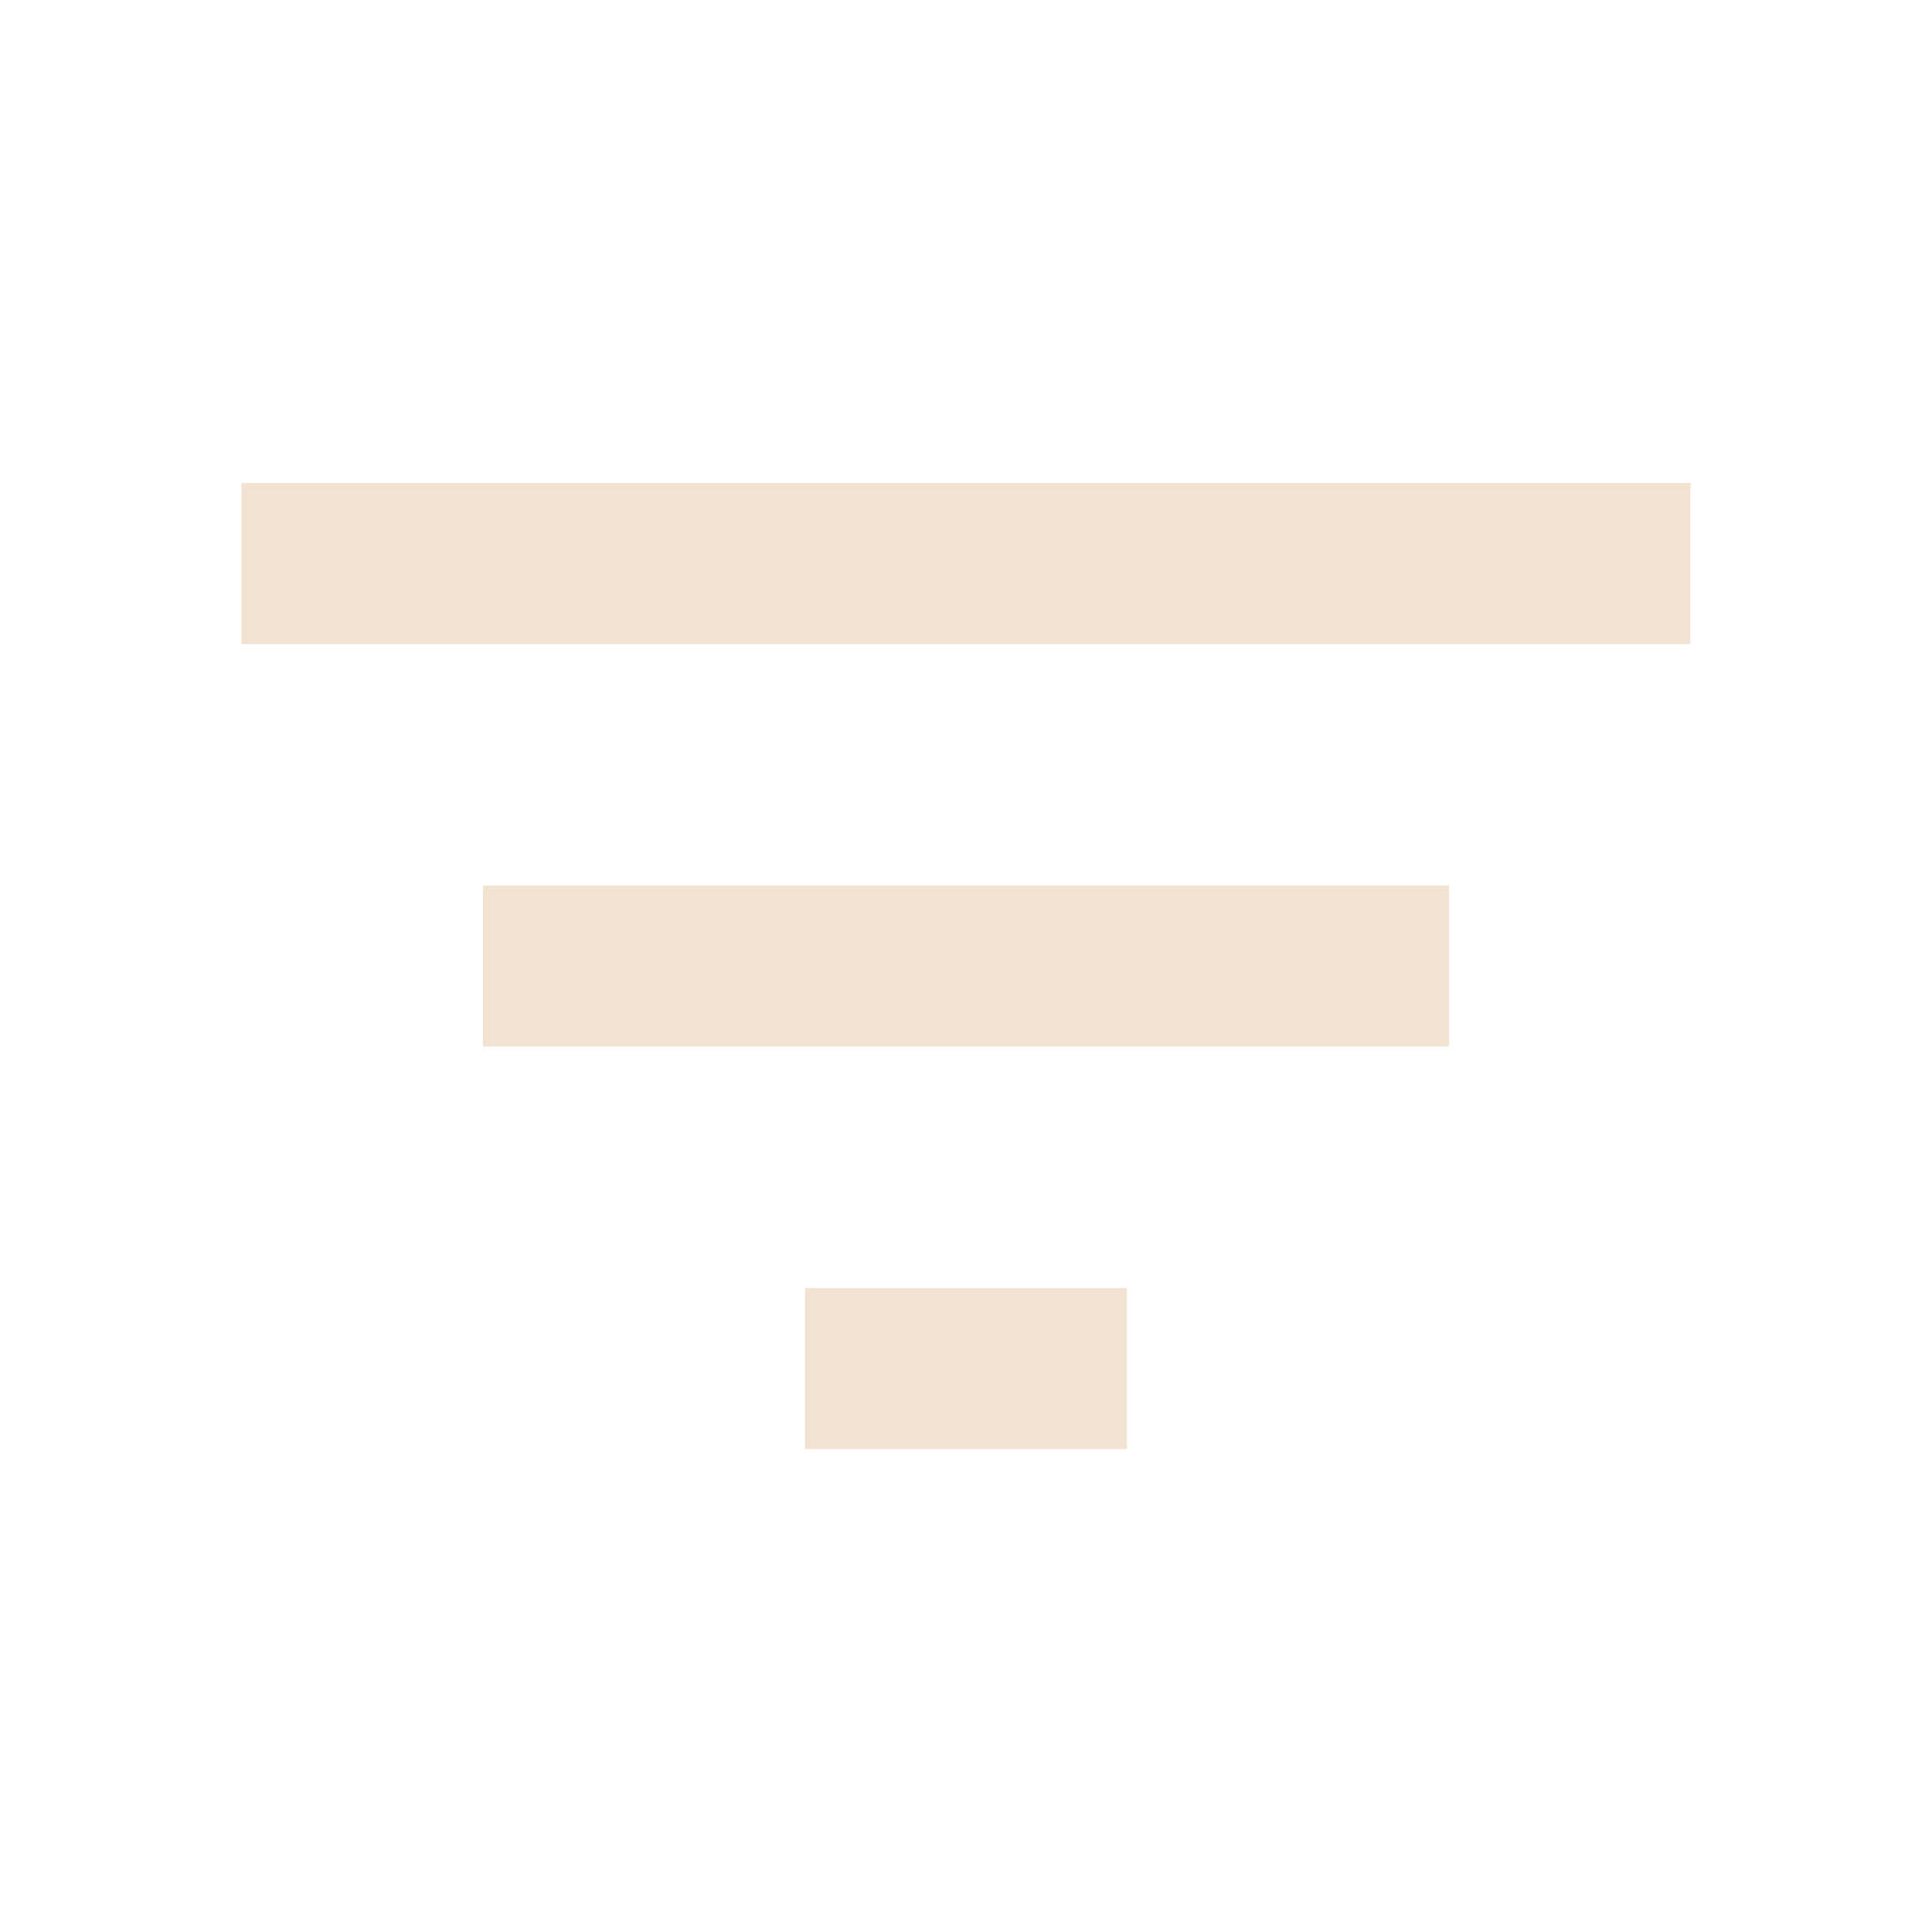
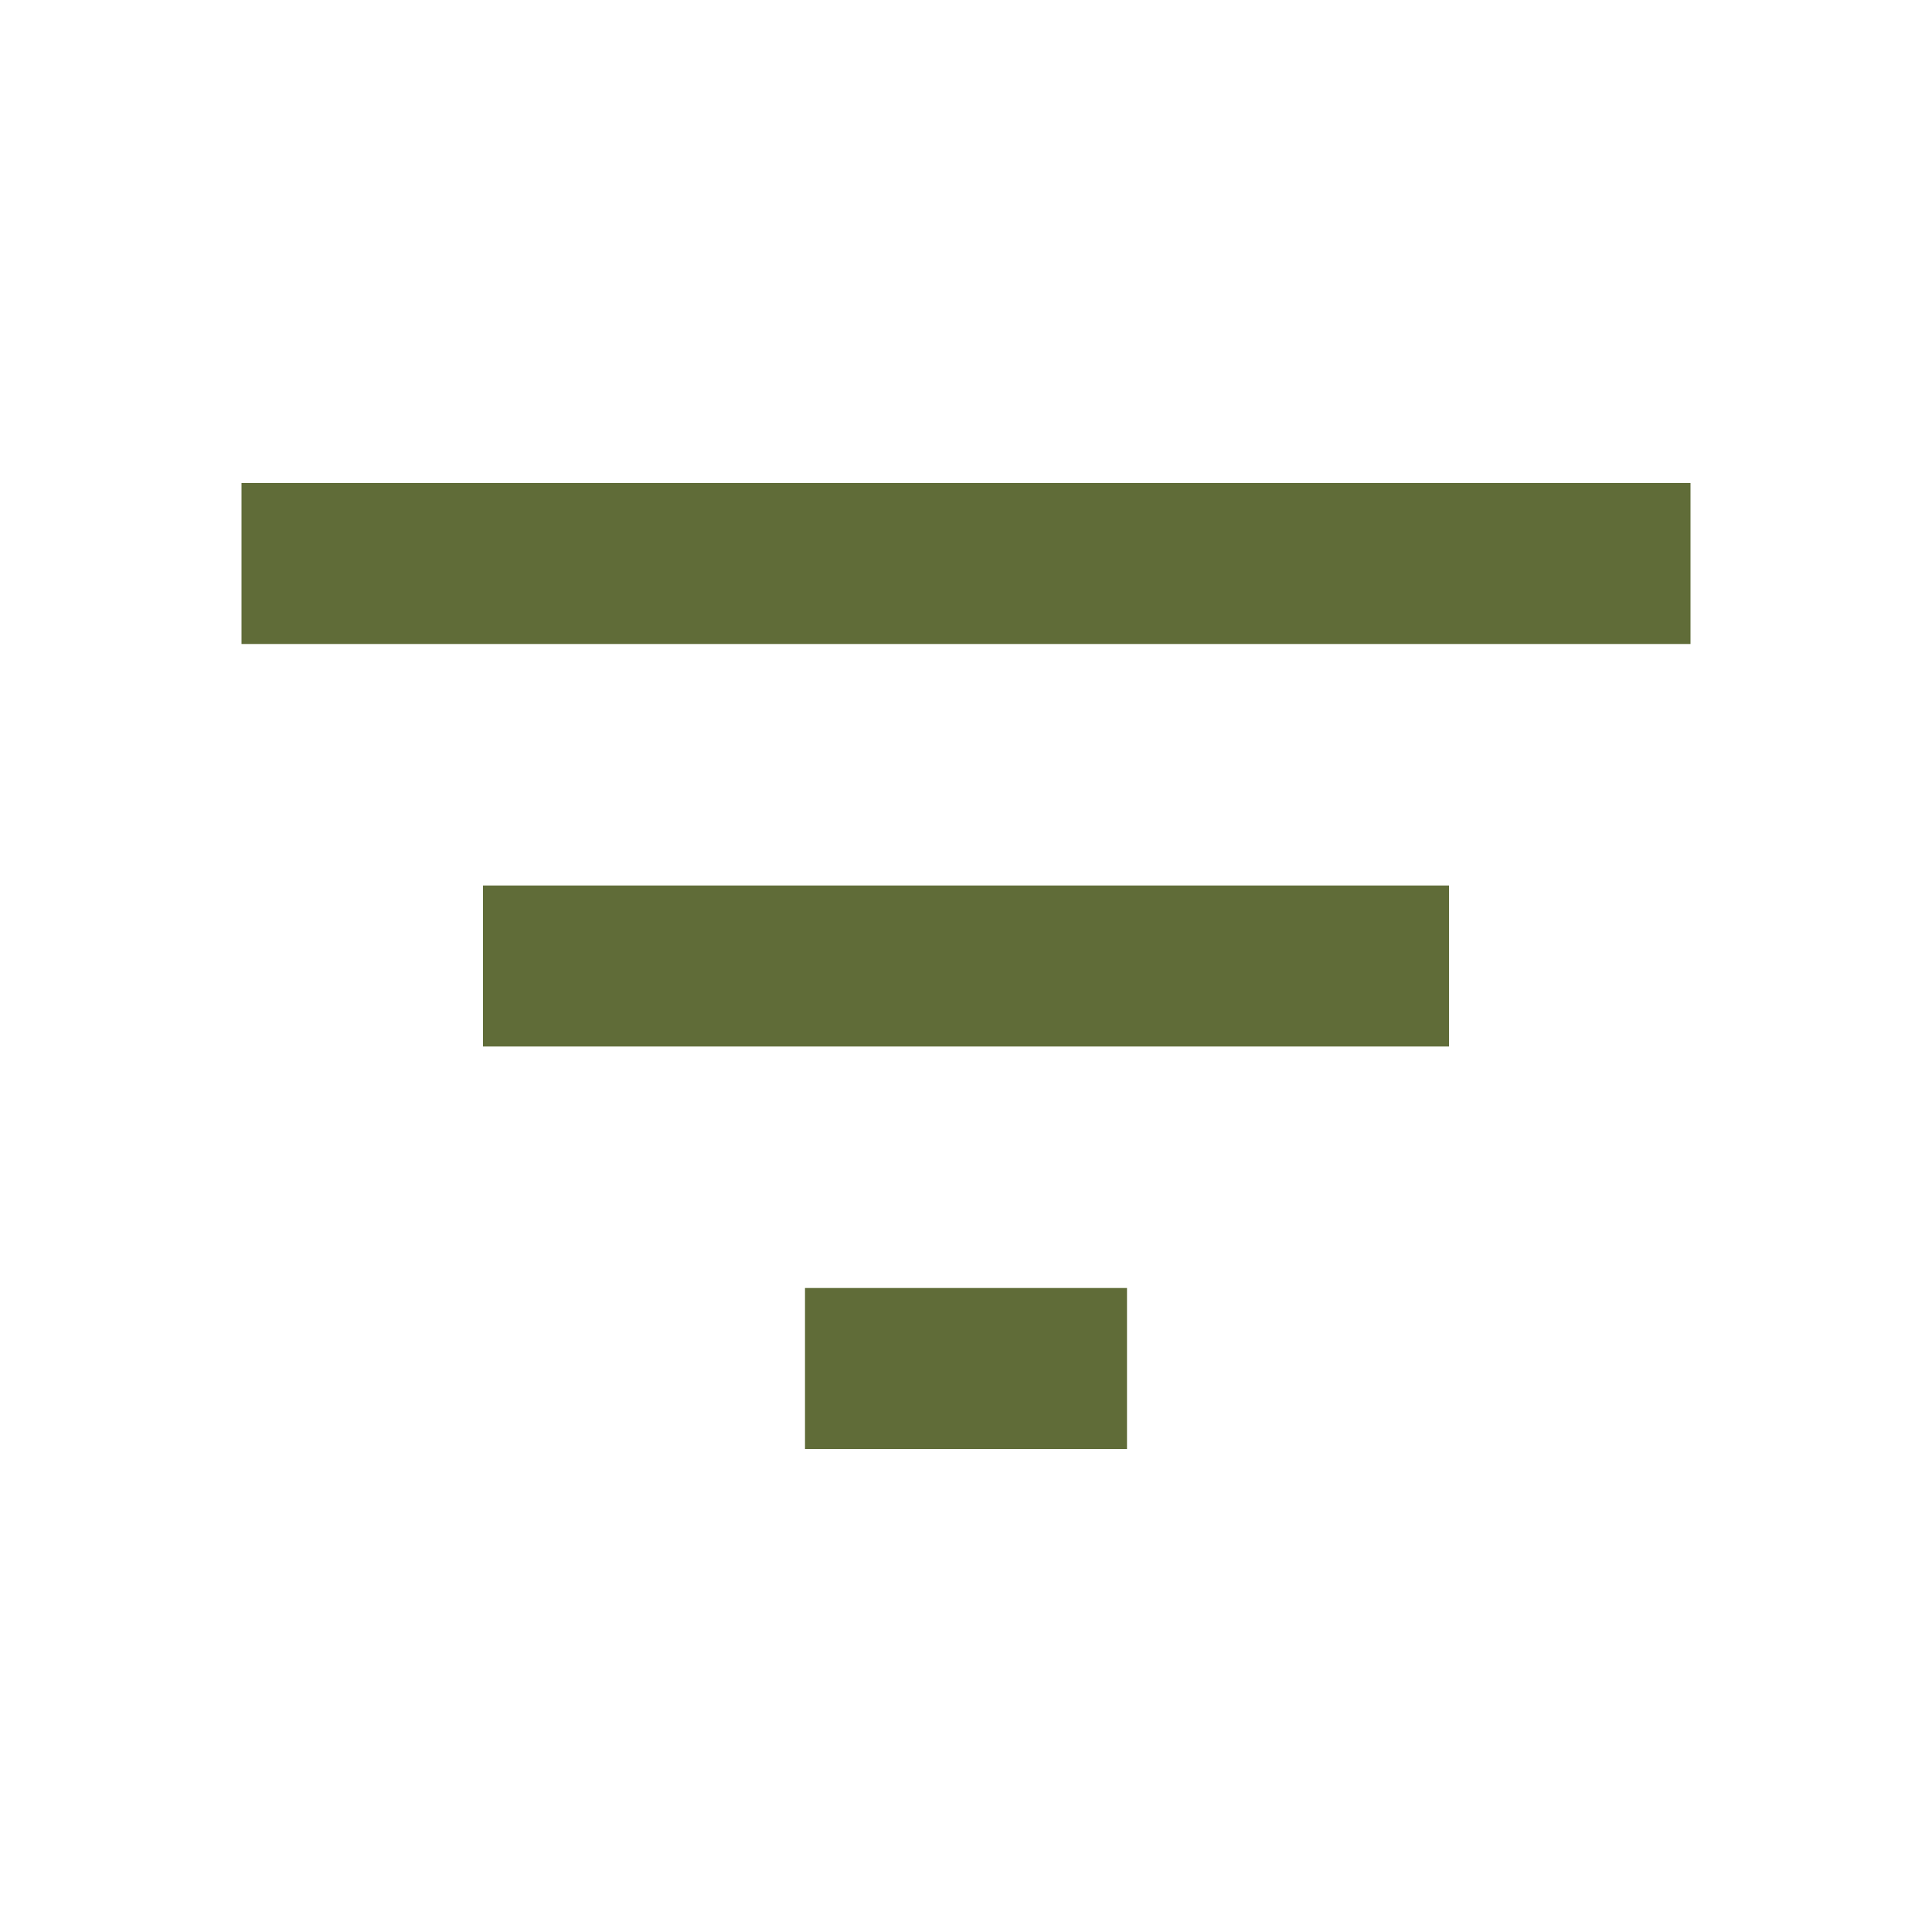
- <svg xmlns="http://www.w3.org/2000/svg" height="24px" viewBox="0 -960 960 960" width="24px" fill="#f1e2d2">
+ <svg xmlns="http://www.w3.org/2000/svg" height="24px" viewBox="0 -960 960 960" width="24px" fill="#606c38">
  <path d="M400-240v-80h160v80H400ZM240-440v-80h480v80H240ZM120-640v-80h720v80H120Z" />
</svg>
